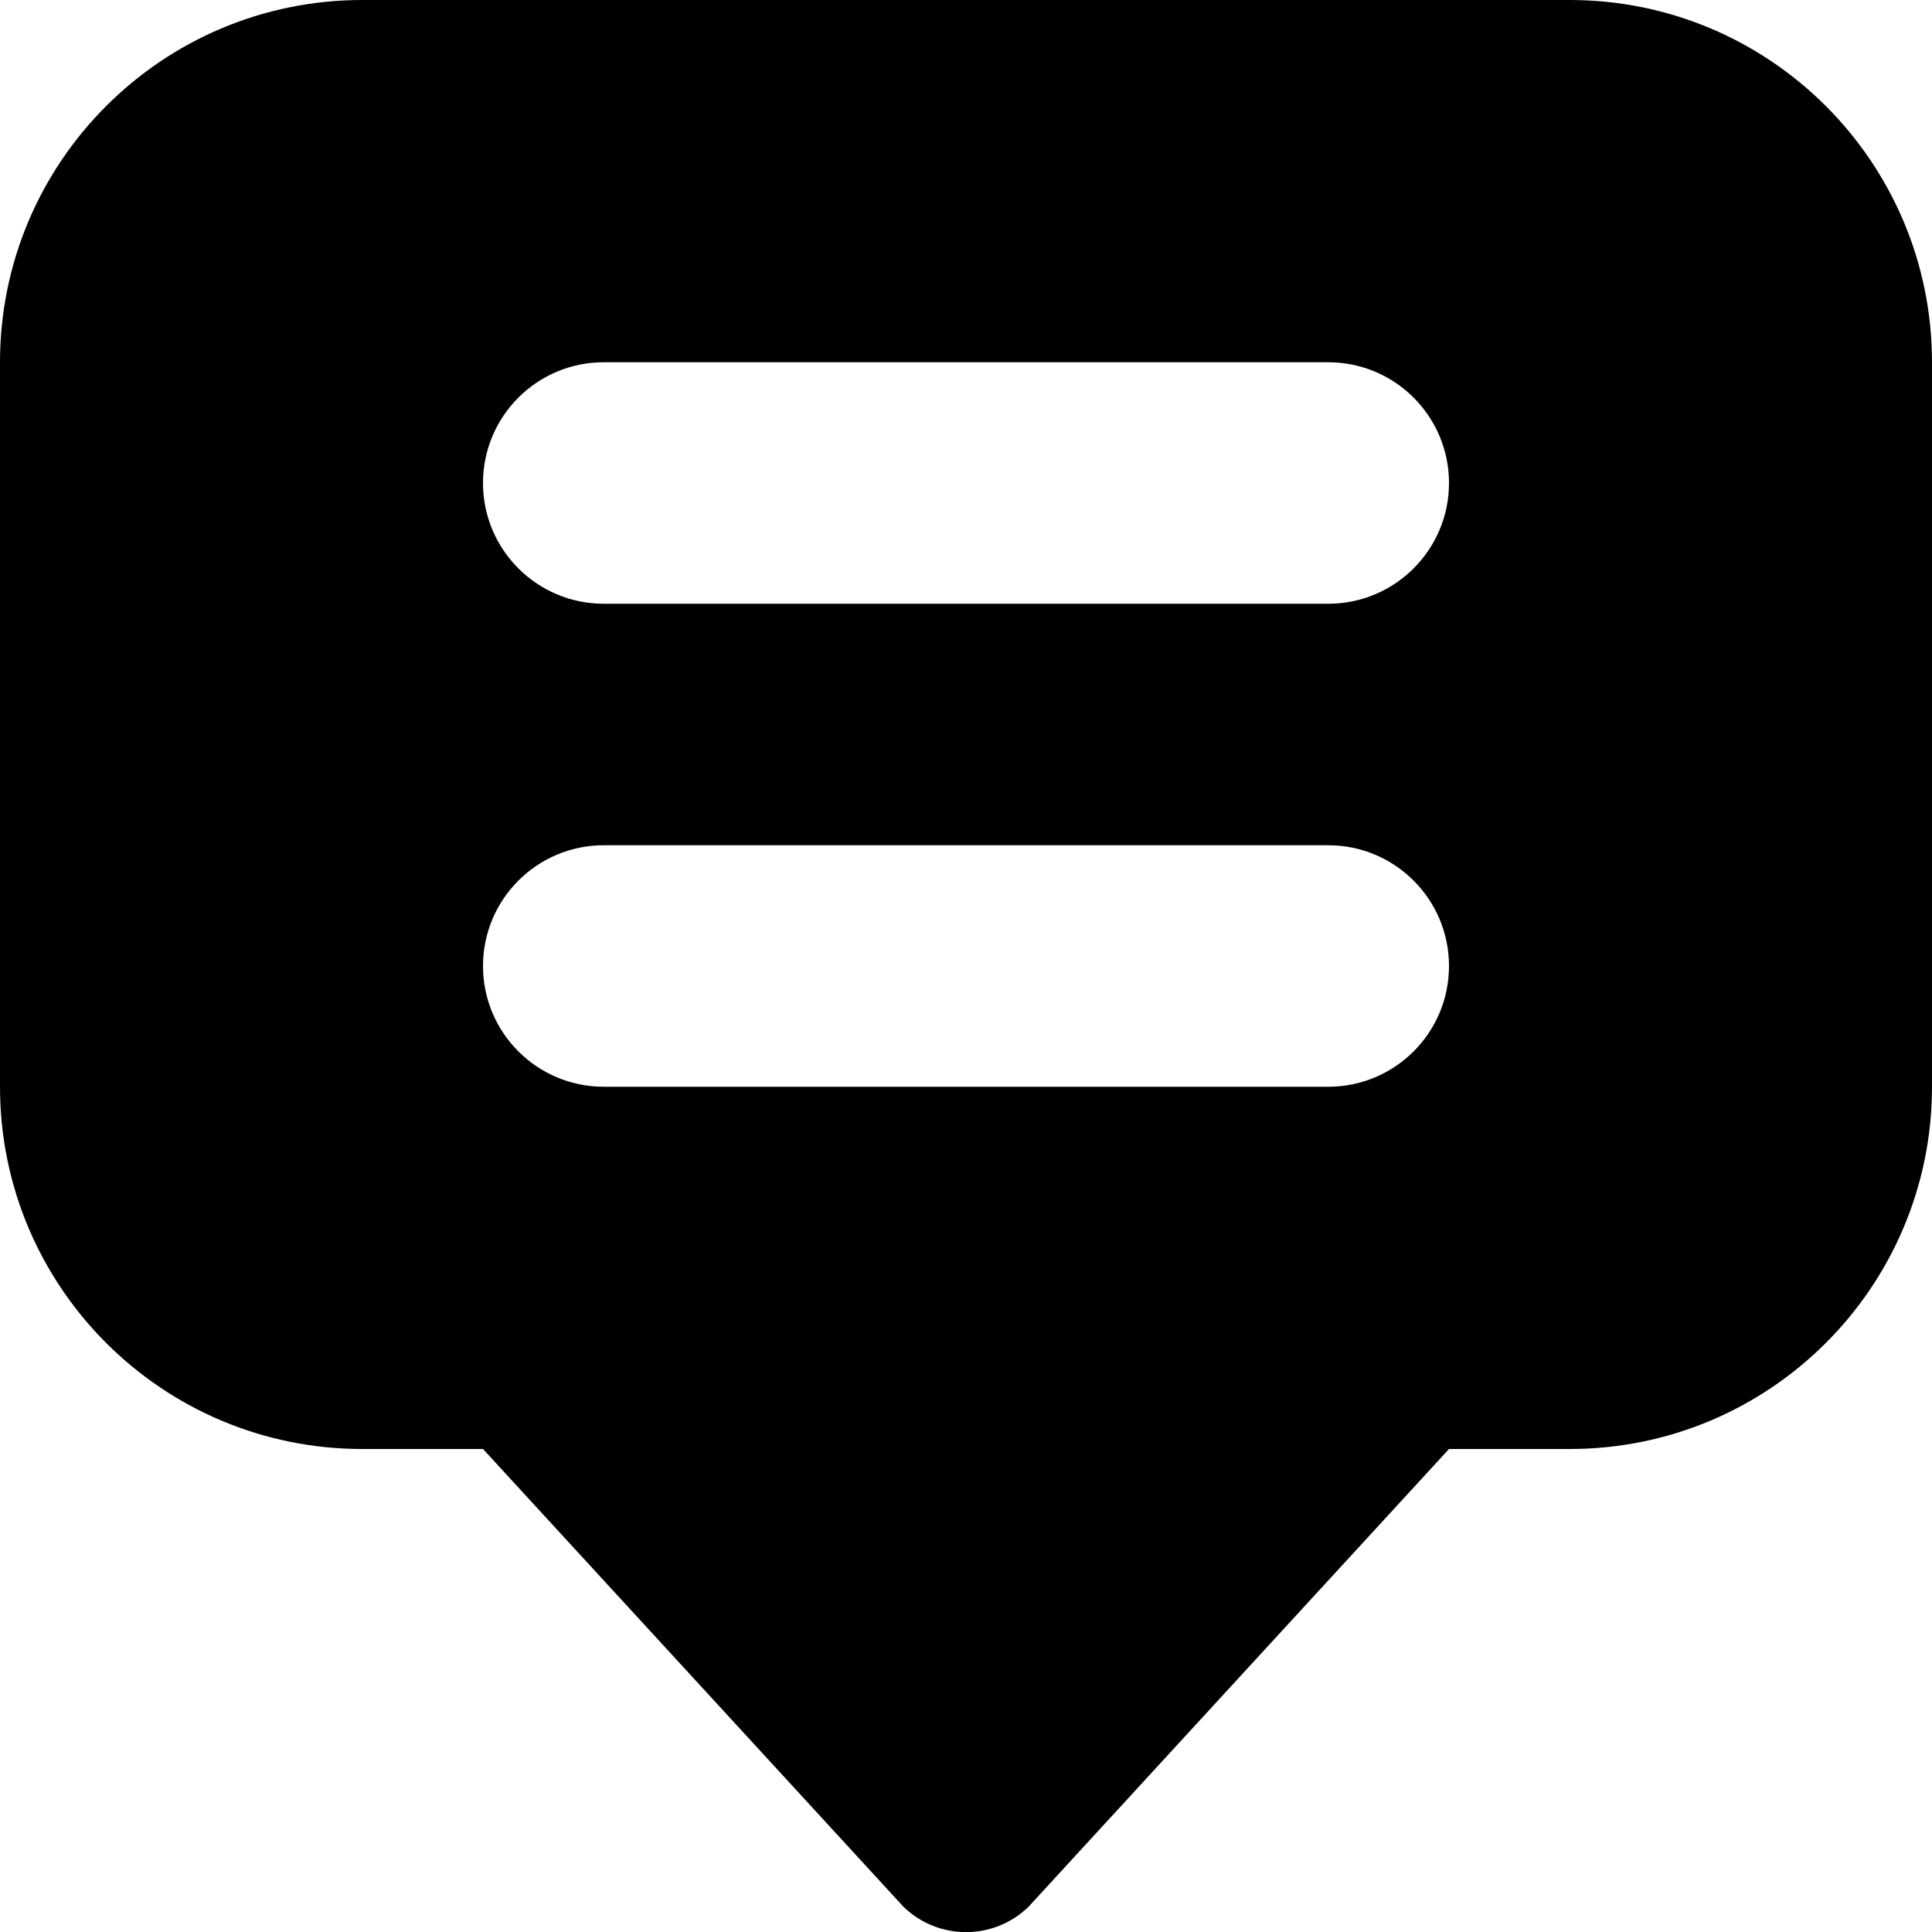
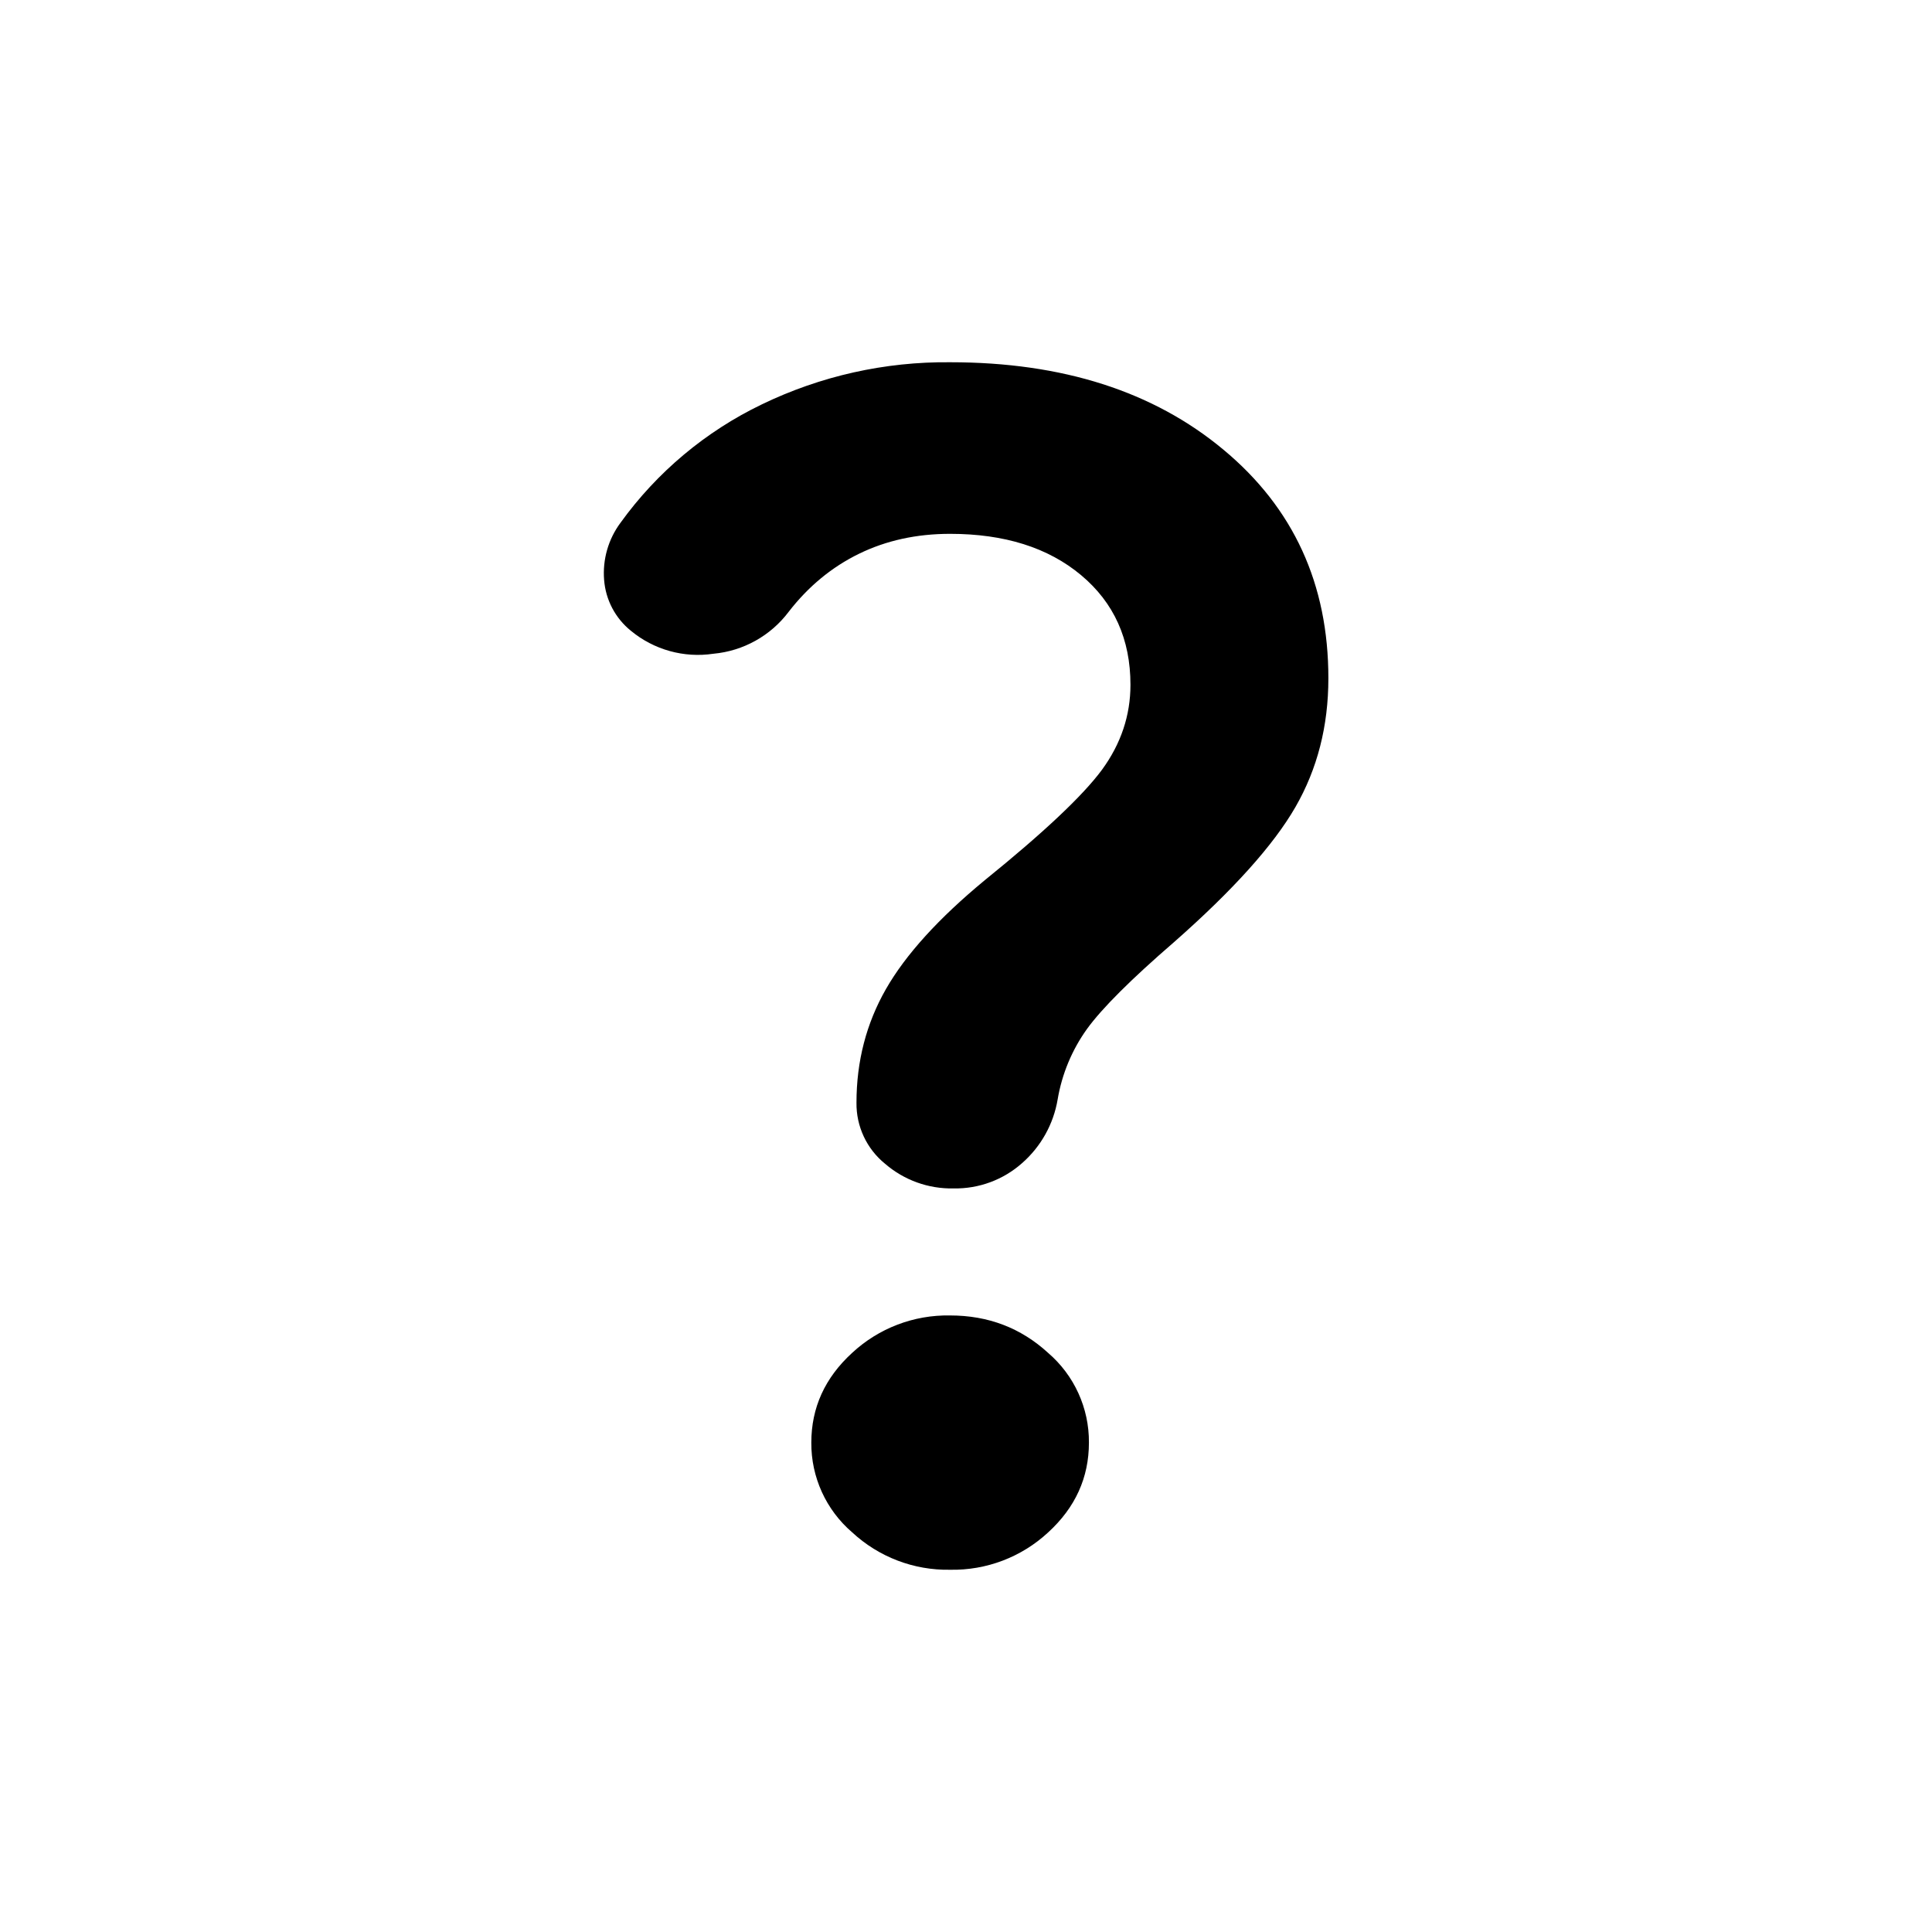
<svg xmlns="http://www.w3.org/2000/svg" width="16" height="16" fill="none" viewBox="0 0 16 16">
-   <path fill="currentColor" fill-rule="evenodd" d="M3 0a3 3 0 0 0-3 3v6a3 3 0 0 0 3 3h1l3.484 3.793a.744.744 0 0 0 1.032 0L12 12h1a3 3 0 0 0 3-3V2.999A3 3 0 0 0 13 0zm1 8a1 1 0 0 1 1-1h6a1 1 0 1 1 0 2H5a1 1 0 0 1-1-1m1-5a1 1 0 0 0 0 2h6a1 1 0 1 0 0-2z" clip-rule="evenodd" />
+   <path fill="currentColor" d="M9.362 5.671q0-.566-.409-.908t-1.085-.342q-.416 0-.754.165t-.582.48a.88.88 0 0 1-.624.348.87.87 0 0 1-.683-.19.6.6 0 0 1-.222-.421.7.7 0 0 1 .136-.474 3.1 3.1 0 0 1 1.17-.98A3.5 3.5 0 0 1 7.87 3q1.393 0 2.262.724.87.723.869 1.894 0 .592-.273 1.066T9.722 7.803q-.532.46-.719.717a1.4 1.4 0 0 0-.244.585.9.9 0 0 1-.294.527.83.83 0 0 1-.568.21.84.84 0 0 1-.567-.204.64.64 0 0 1-.237-.506q0-.514.244-.941.245-.428.819-.902.732-.592.97-.914.236-.323.236-.704M7.868 13a1.16 1.16 0 0 1-.811-.31.97.97 0 0 1-.338-.743q0-.434.338-.743a1.16 1.16 0 0 1 .811-.31q.474 0 .812.31a.97.97 0 0 1 .338.743q0 .435-.338.744a1.16 1.16 0 0 1-.812.309" />
</svg>
